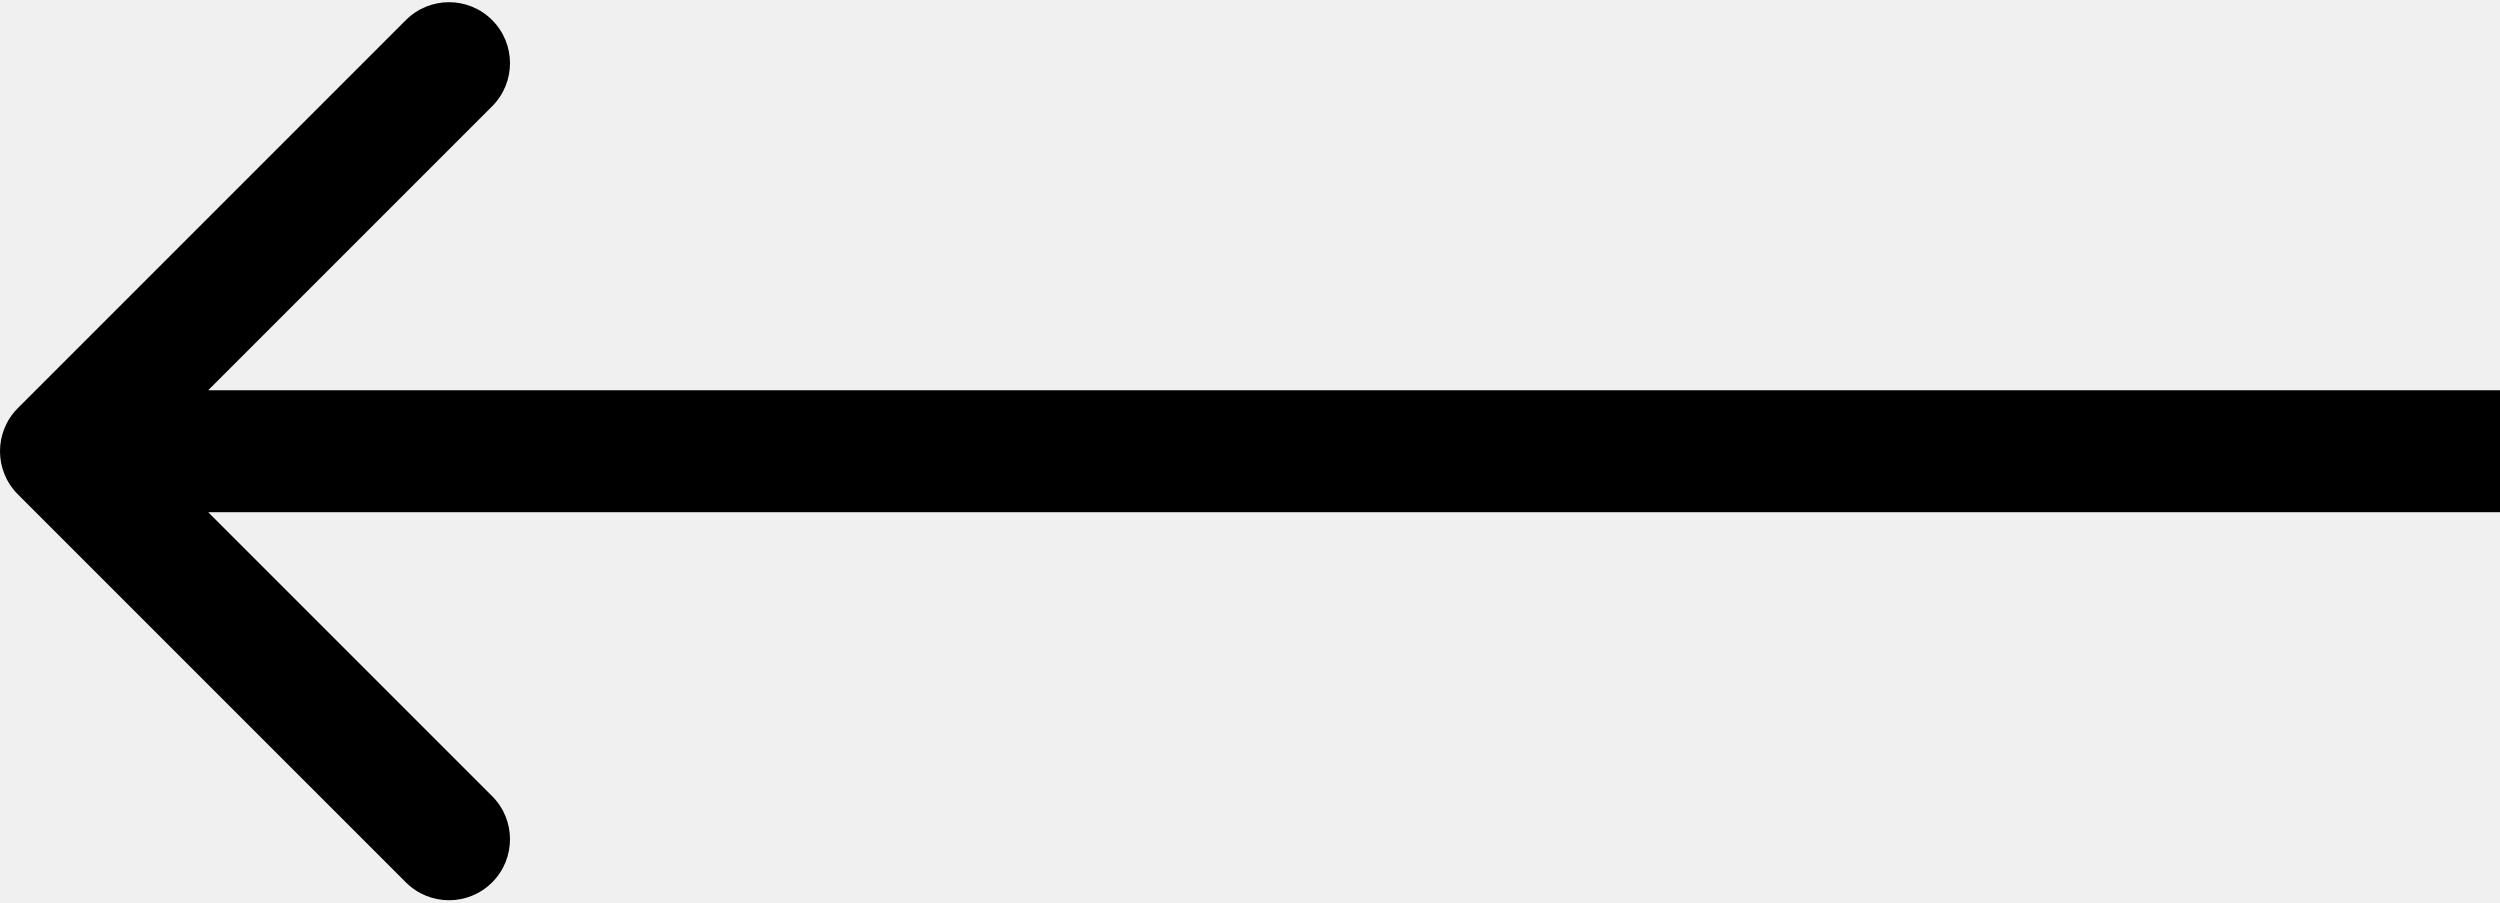
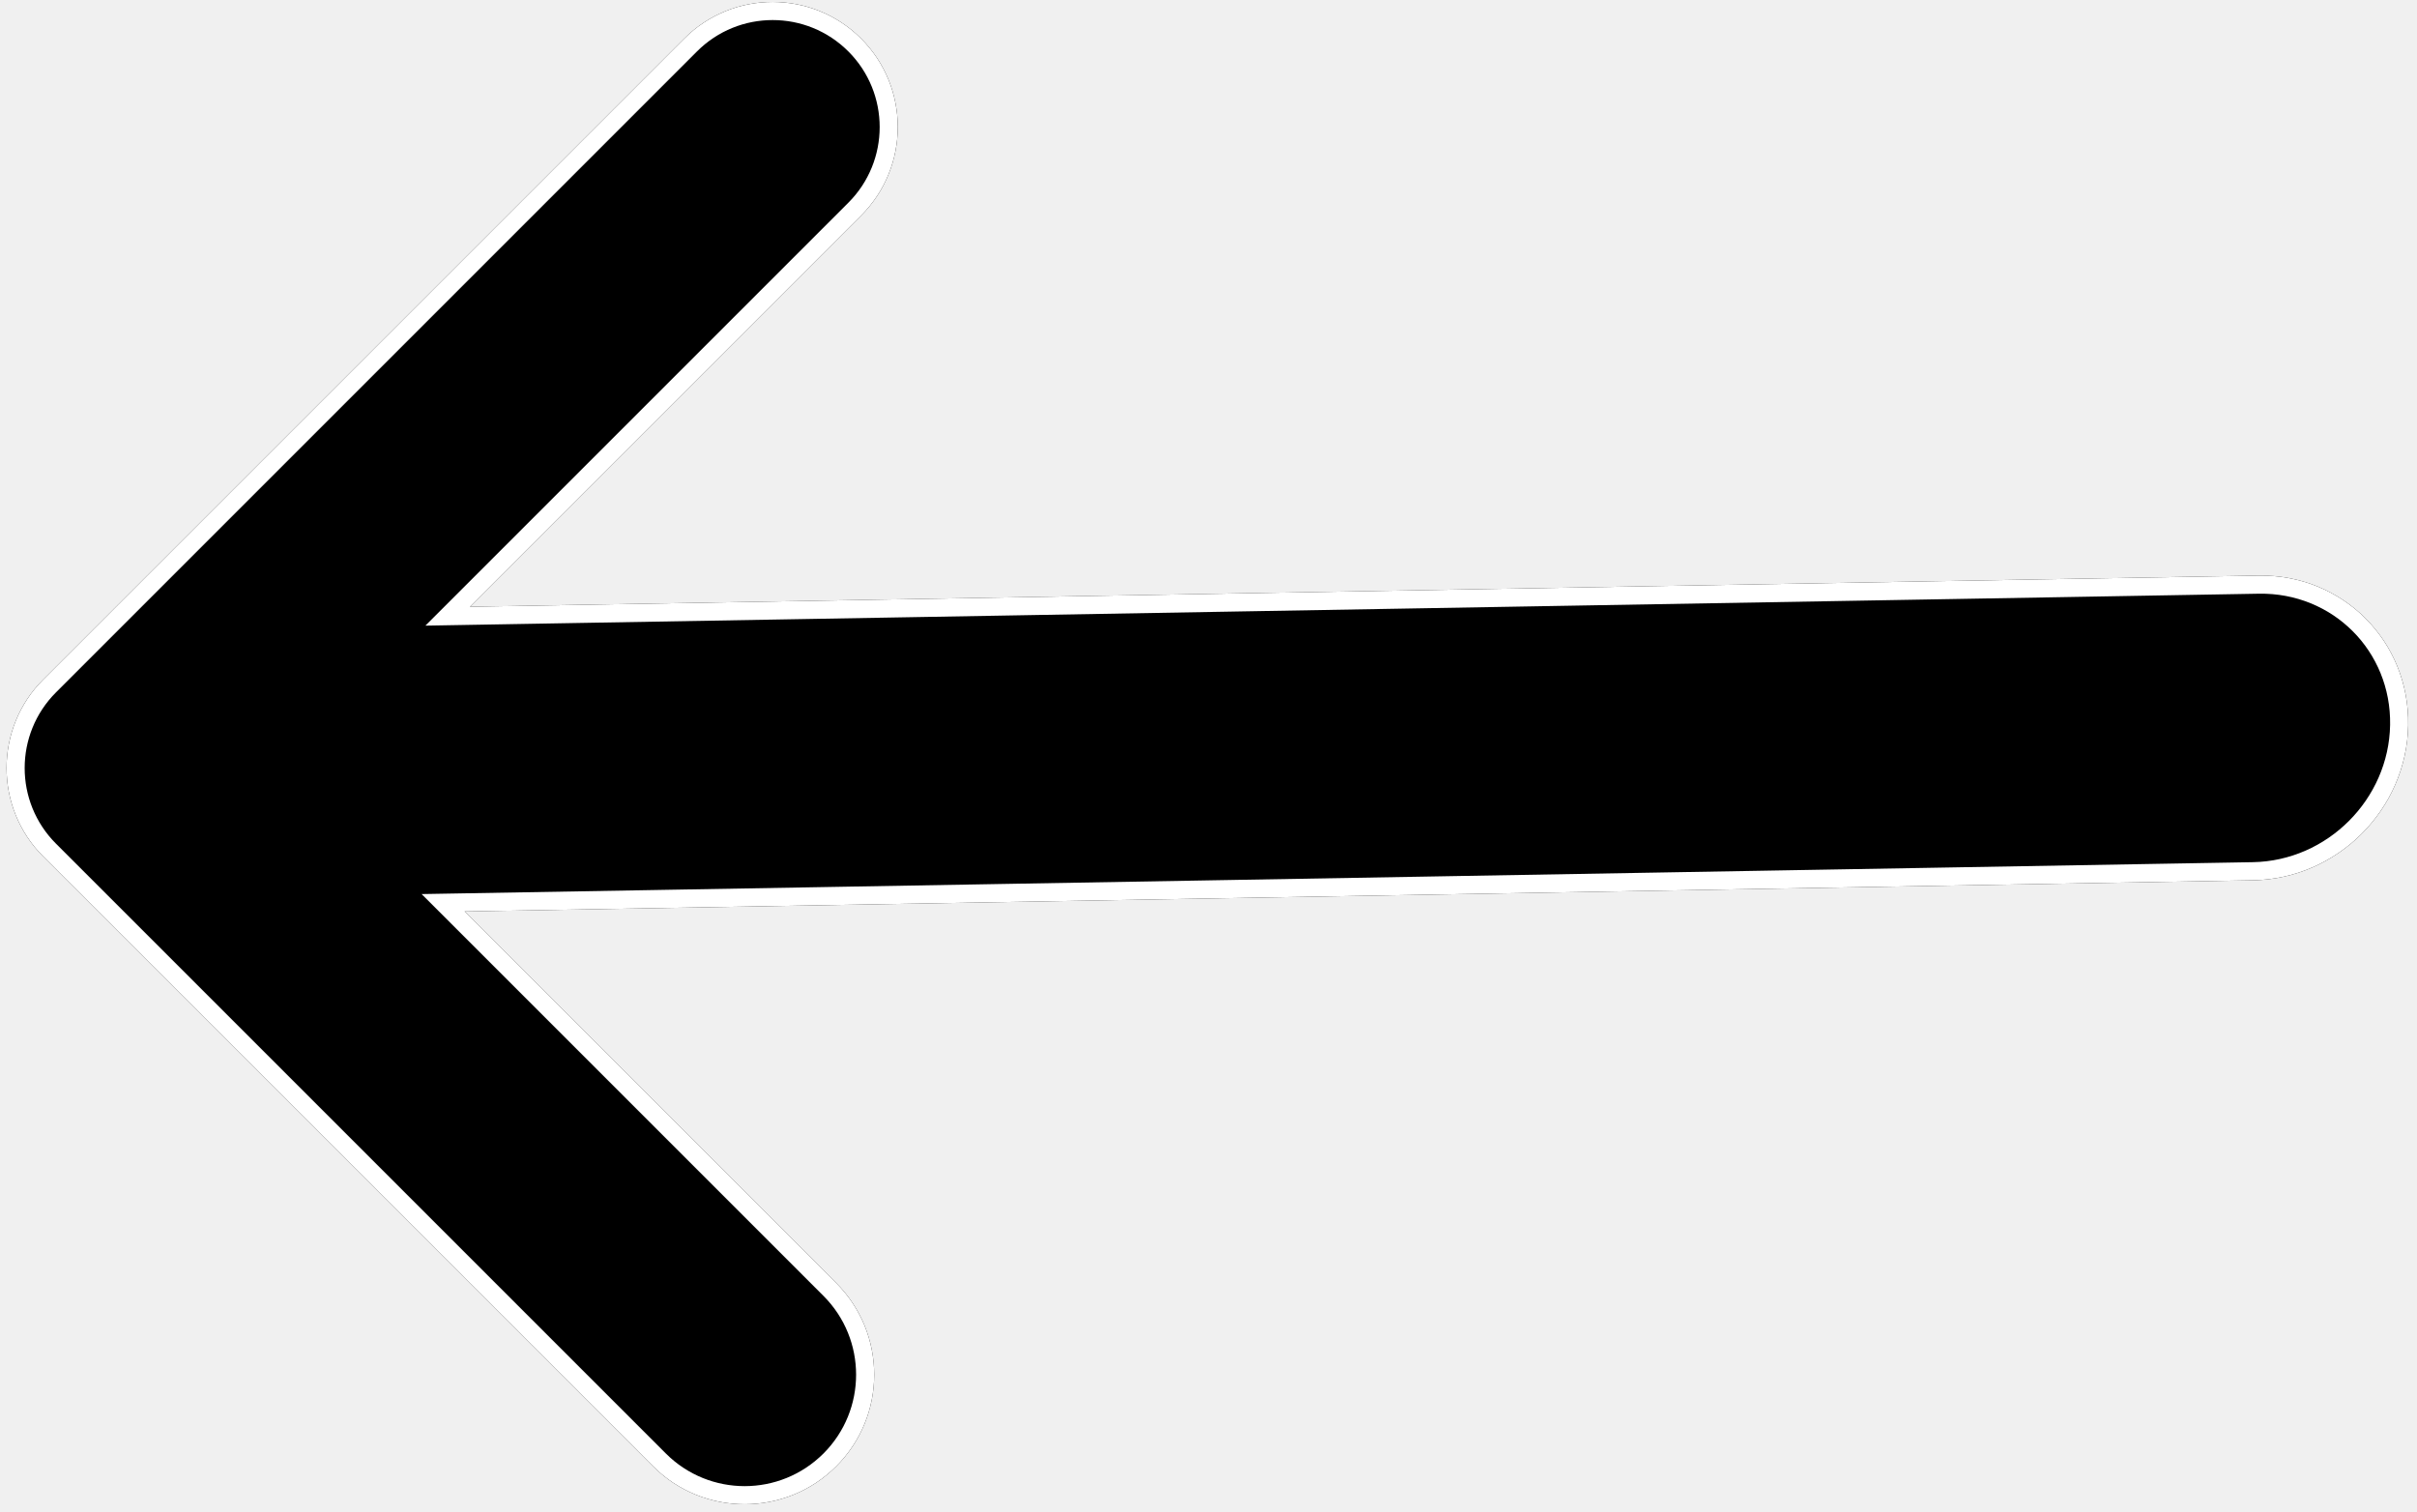
- <svg xmlns="http://www.w3.org/2000/svg" width="205" height="74" viewBox="0 0 205 74" fill="none">
-   <path d="M1.464 33.465C-0.488 35.417 -0.488 38.583 1.464 40.536L33.284 72.355C35.237 74.308 38.403 74.308 40.355 72.355C42.308 70.403 42.308 67.237 40.355 65.284L12.071 37L40.355 8.716C42.308 6.763 42.308 3.597 40.355 1.645C38.403 -0.308 35.237 -0.308 33.284 1.645L1.464 33.465ZM205 32L5 32L5 42L205 42L205 32Z" fill="black" />
+ <svg xmlns="http://www.w3.org/2000/svg" width="267" height="167" viewBox="0 0 267 167" fill="none">
+   <mask id="path-1-inside-1_443_67" fill="white">
+     <path fill-rule="evenodd" clip-rule="evenodd" d="M4.773 75.073C-0.624 80.47 -0.624 89.222 4.773 94.619C4.831 94.677 4.888 94.733 4.946 94.79C5.004 94.849 5.061 94.907 5.12 94.966L72.14 161.986C77.729 167.575 86.791 167.575 92.38 161.986C97.969 156.397 97.969 147.336 92.38 141.747L51.322 100.689L248.906 97.247C258.2 97.085 265.867 89.419 266.028 80.124C266.19 70.829 258.787 63.426 249.492 63.588L51.908 67.03L95.128 23.811C100.525 18.413 100.525 9.662 95.128 4.265C89.73 -1.133 80.979 -1.133 75.581 4.265L5.12 74.726L4.773 75.073Z" />
+   </mask>
+   <path fill-rule="evenodd" clip-rule="evenodd" d="M4.773 75.073C-0.624 80.47 -0.624 89.222 4.773 94.619C4.831 94.677 4.888 94.733 4.946 94.79C5.004 94.849 5.061 94.907 5.12 94.966L72.14 161.986C77.729 167.575 86.791 167.575 92.38 161.986C97.969 156.397 97.969 147.336 92.38 141.747L51.322 100.689L248.906 97.247C258.2 97.085 265.867 89.419 266.028 80.124C266.19 70.829 258.787 63.426 249.492 63.588L51.908 67.03L95.128 23.811C100.525 18.413 100.525 9.662 95.128 4.265C89.73 -1.133 80.979 -1.133 75.581 4.265L5.12 74.726L4.773 75.073Z" fill="black" />
+   <path d="M4.946 94.79L6.336 93.351L6.361 93.375L6.384 93.399L4.946 94.79ZM5.12 94.966L3.705 96.38L5.12 94.966ZM72.14 161.986L73.555 160.572L72.14 161.986ZM92.38 141.747L90.966 143.161L90.966 143.161L92.38 141.747ZM51.322 100.689L49.908 102.103L46.576 98.771L51.287 98.689L51.322 100.689ZM248.906 97.247L248.941 99.246L248.906 97.247ZM249.492 63.588L249.527 65.588L249.492 63.588ZM51.908 67.03L51.943 69.03L46.994 69.116L50.494 65.616L51.908 67.03ZM75.581 4.265L74.167 2.85L75.581 4.265ZM5.12 74.726L6.534 76.141L5.12 74.726ZM3.359 96.033C-2.82 89.855 -2.82 79.837 3.359 73.659L6.187 76.487C1.571 81.103 1.571 88.588 6.187 93.205L3.359 96.033ZM3.557 96.228C3.49 96.164 3.424 96.099 3.359 96.033L6.187 93.205C6.237 93.254 6.286 93.303 6.336 93.351L3.557 96.228ZM3.705 96.38C3.639 96.314 3.574 96.247 3.509 96.18L6.384 93.399C6.434 93.45 6.484 93.501 6.534 93.551L3.705 96.38ZM70.726 163.401L3.705 96.38L6.534 93.551L73.555 160.572L70.726 163.401ZM93.794 163.401C87.424 169.771 77.096 169.771 70.726 163.401L73.555 160.572C78.362 165.38 86.158 165.38 90.966 160.572L93.794 163.401ZM93.794 140.333C100.164 146.703 100.164 157.031 93.794 163.401L90.966 160.572C95.773 155.764 95.773 147.969 90.966 143.161L93.794 140.333ZM52.736 99.275L93.794 140.333L90.966 143.161L49.908 102.103L52.736 99.275ZM51.287 98.689L248.871 95.247L248.941 99.246L51.357 102.689L51.287 98.689ZM248.871 95.247C257.088 95.104 263.886 88.307 264.029 80.089L268.028 80.159C267.847 90.531 259.313 99.066 248.941 99.246L248.871 95.247ZM264.029 80.089C264.171 71.926 257.69 65.445 249.527 65.588L249.457 61.588C259.884 61.407 268.21 69.733 268.028 80.159L264.029 80.089ZM249.527 65.588L51.943 69.03L51.873 65.031L249.457 61.588L249.527 65.588ZM96.542 25.225L53.322 68.444L50.494 65.616L93.713 22.397L96.542 25.225ZM96.542 2.85C102.72 9.029 102.72 19.047 96.542 25.225L93.713 22.397C98.33 17.78 98.33 10.295 93.713 5.679L96.542 2.85ZM74.167 2.85C80.346 -3.328 90.363 -3.328 96.542 2.85L93.713 5.679C89.097 1.062 81.612 1.062 76.996 5.679L74.167 2.85ZM3.705 73.312L74.167 2.85L76.996 5.679L6.534 76.141L3.705 73.312ZM3.359 73.659L3.705 73.312L6.534 76.141L6.187 76.487L3.359 73.659Z" fill="white" mask="url(#path-1-inside-1_443_67)" />
</svg>
